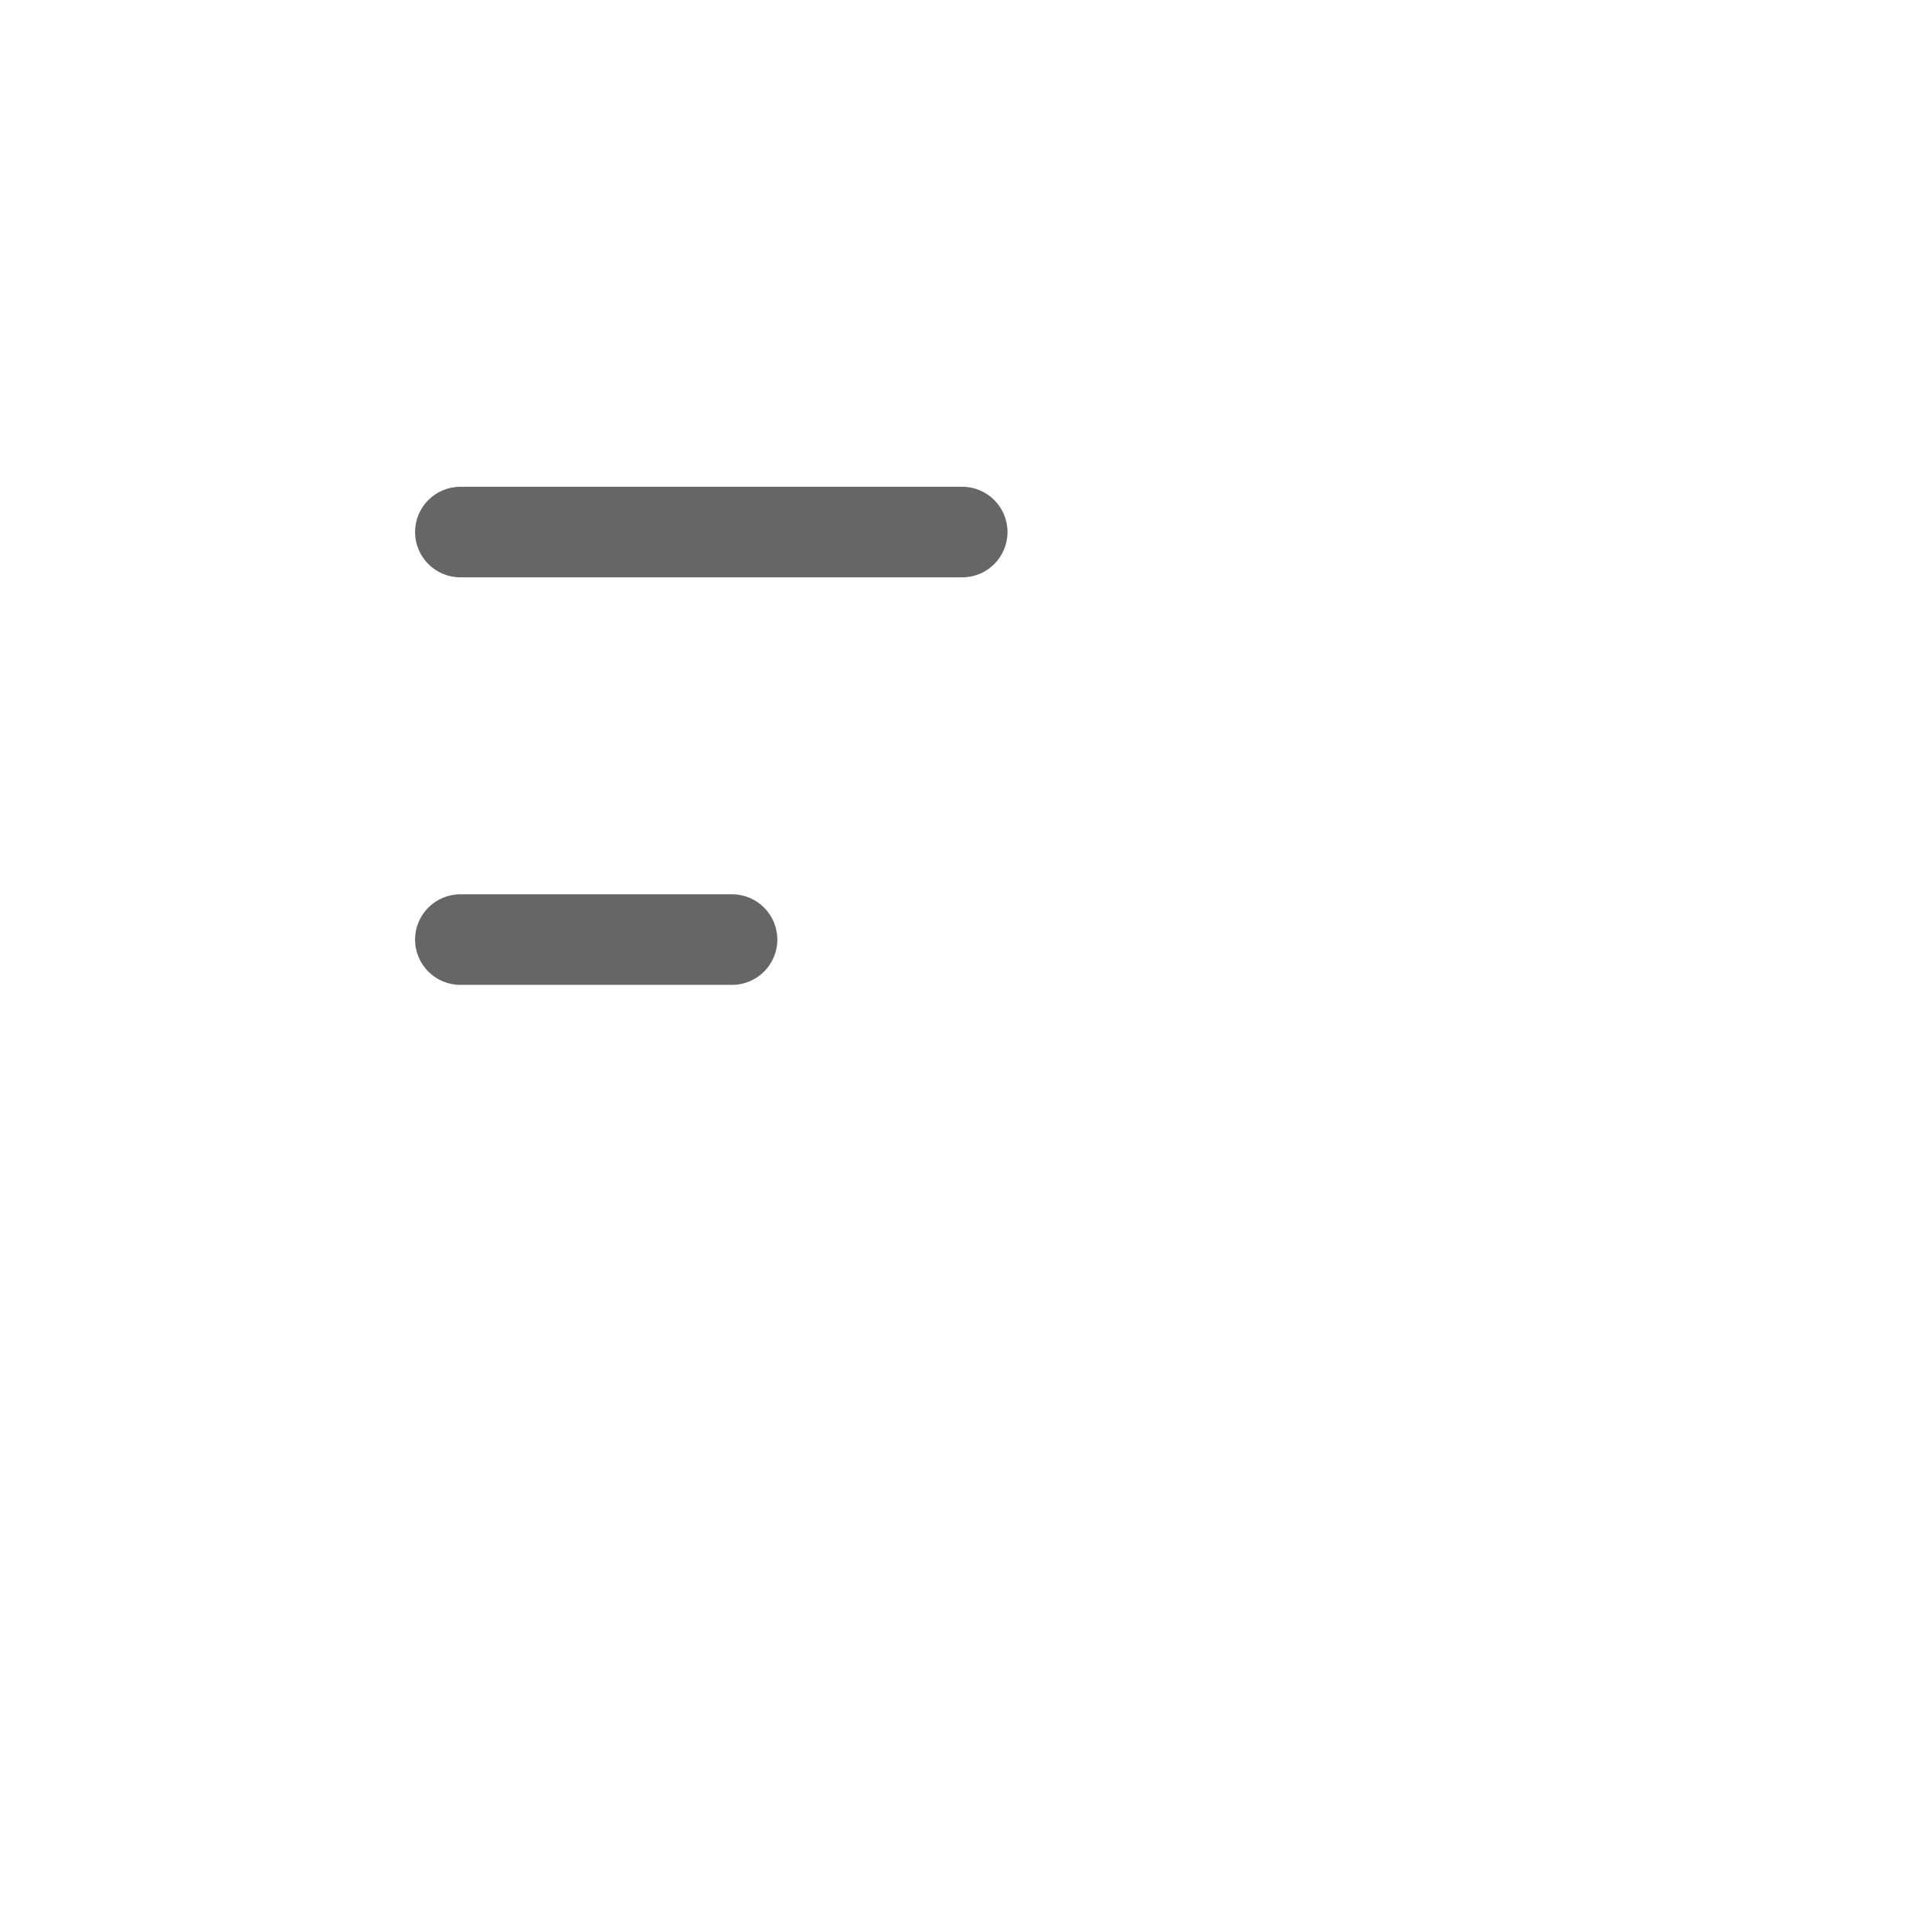
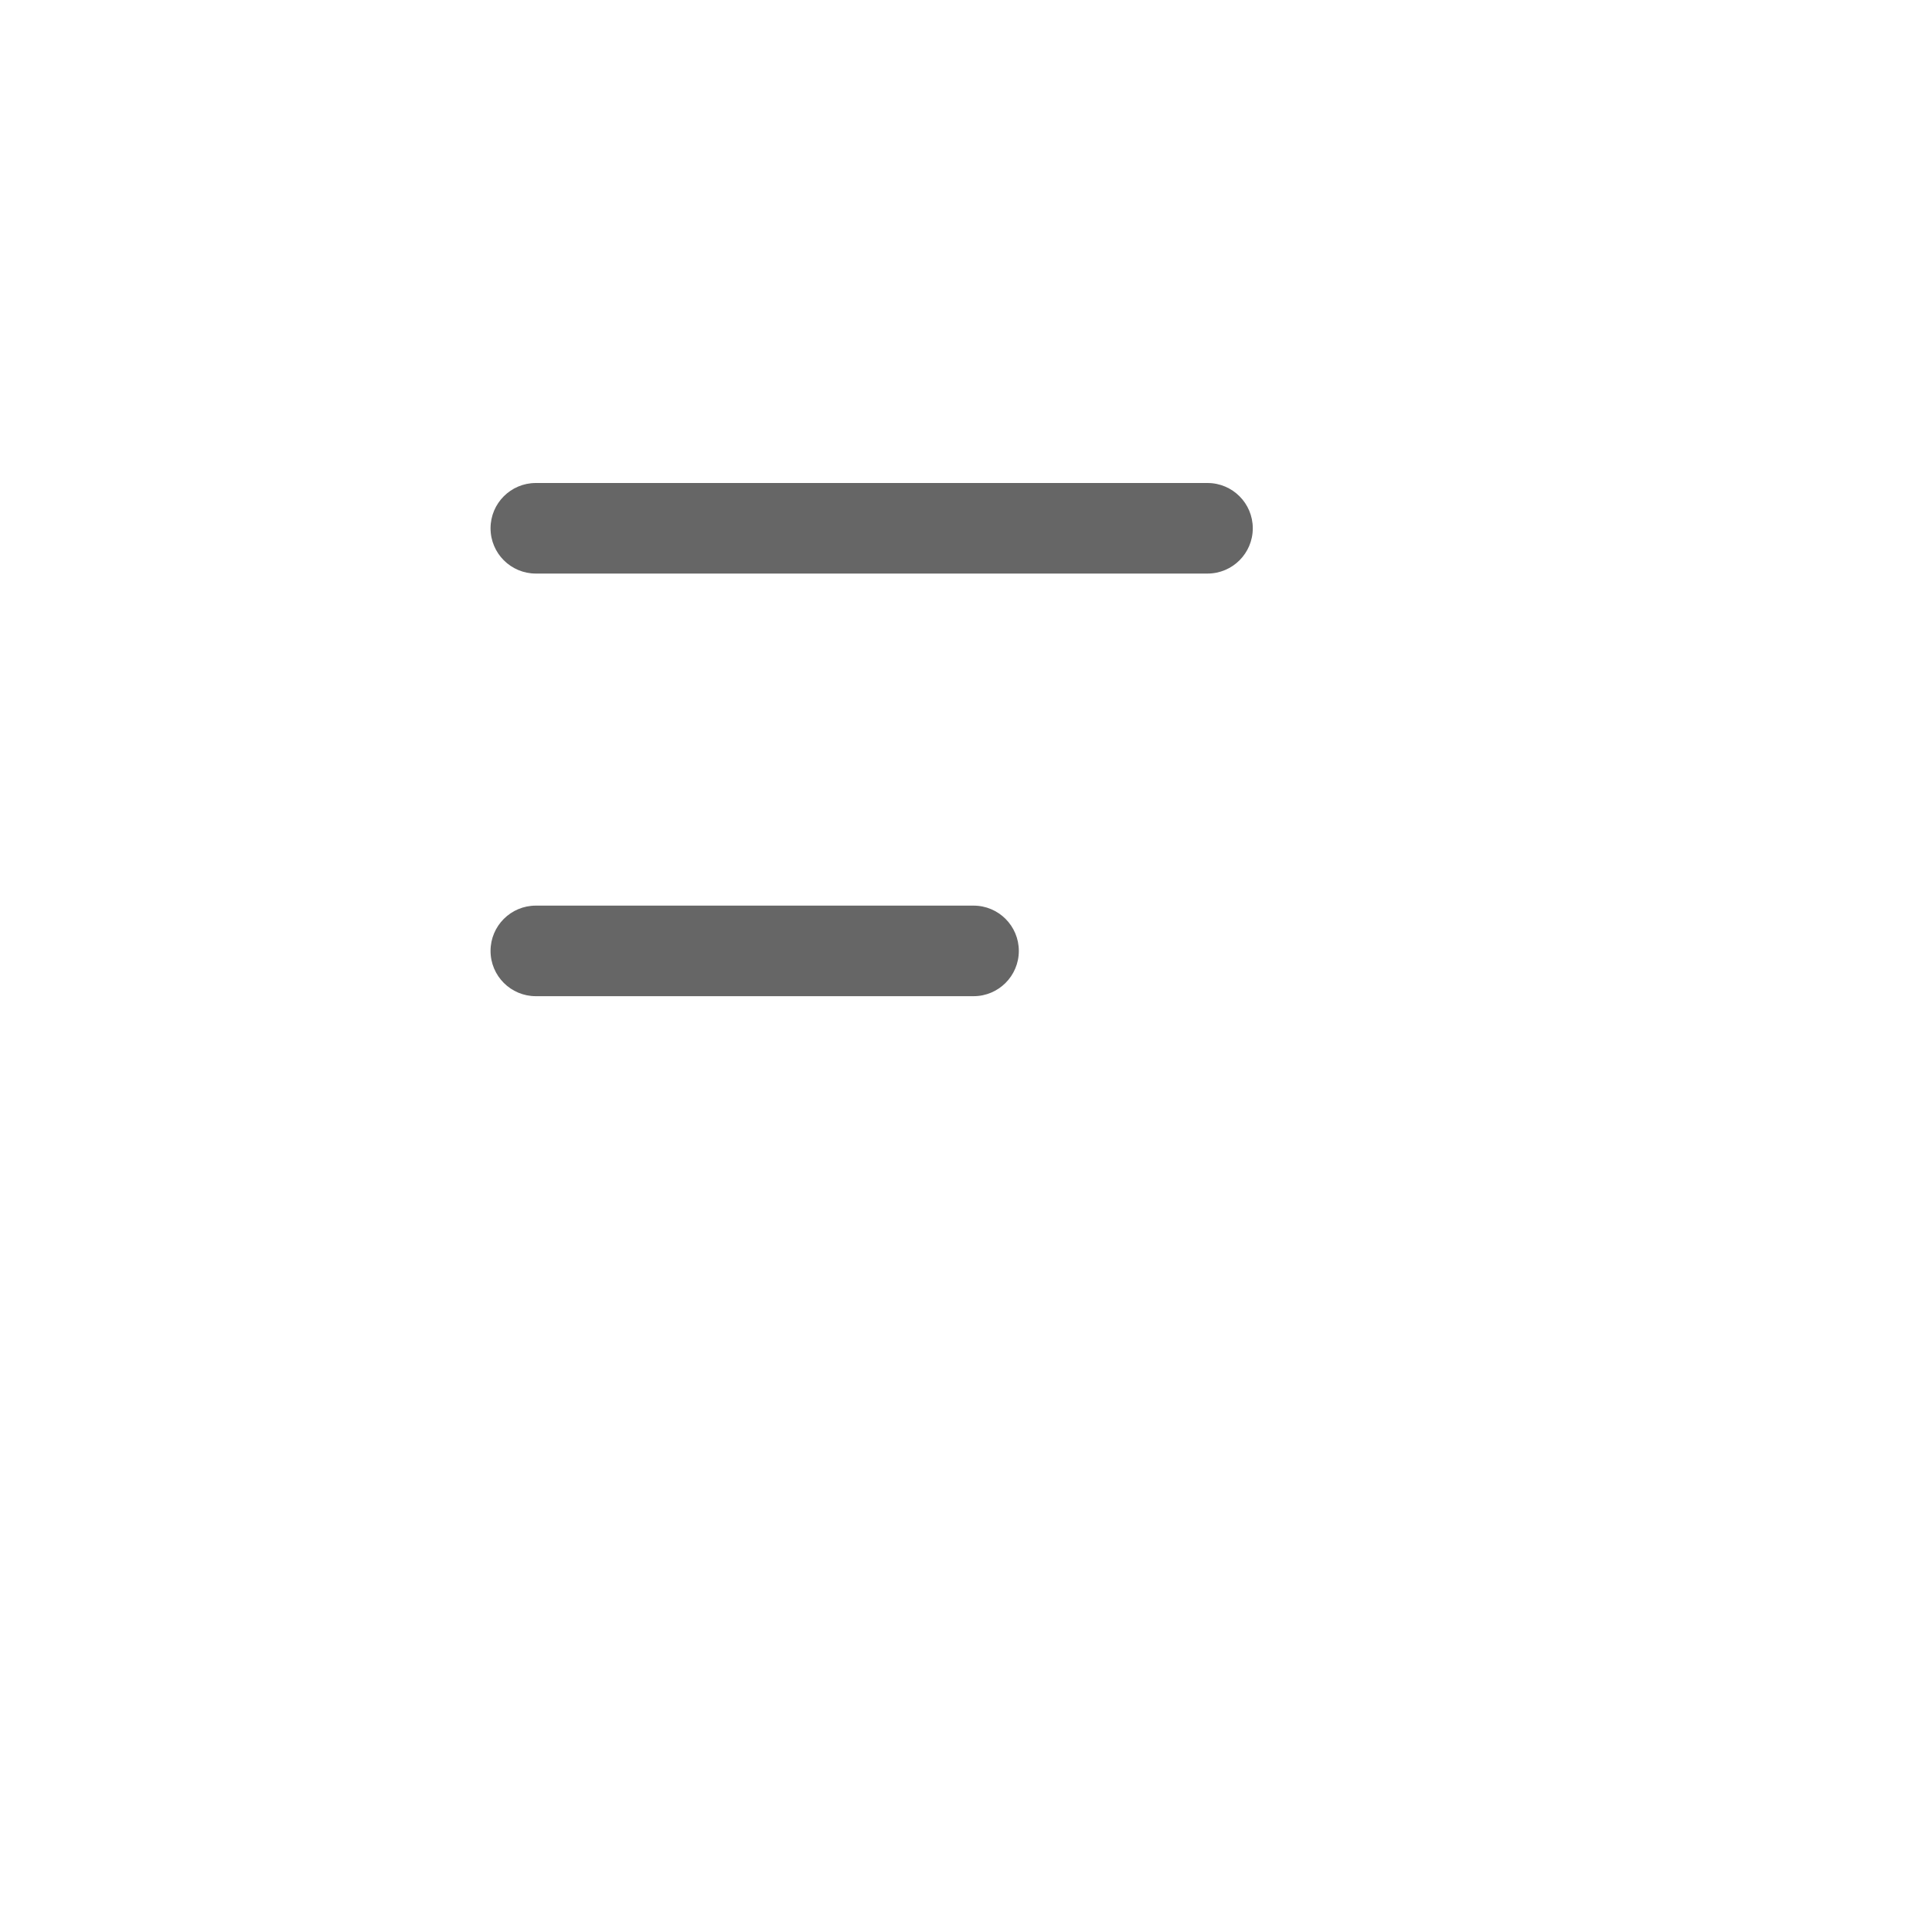
<svg xmlns="http://www.w3.org/2000/svg" width="1024" height="1024" viewBox="0 0 1024 1024">
  <g fill="#666666">
-     <rect x="220" y="258" width="314" height="48" rx="24" />
-     <rect x="220" y="474" width="192" height="48" rx="24" />
+     <rect x="260" y="256" width="404" height="48" rx="24" />
+     <rect x="260" y="480" width="280" height="48" rx="24" />
  </g>
</svg>
